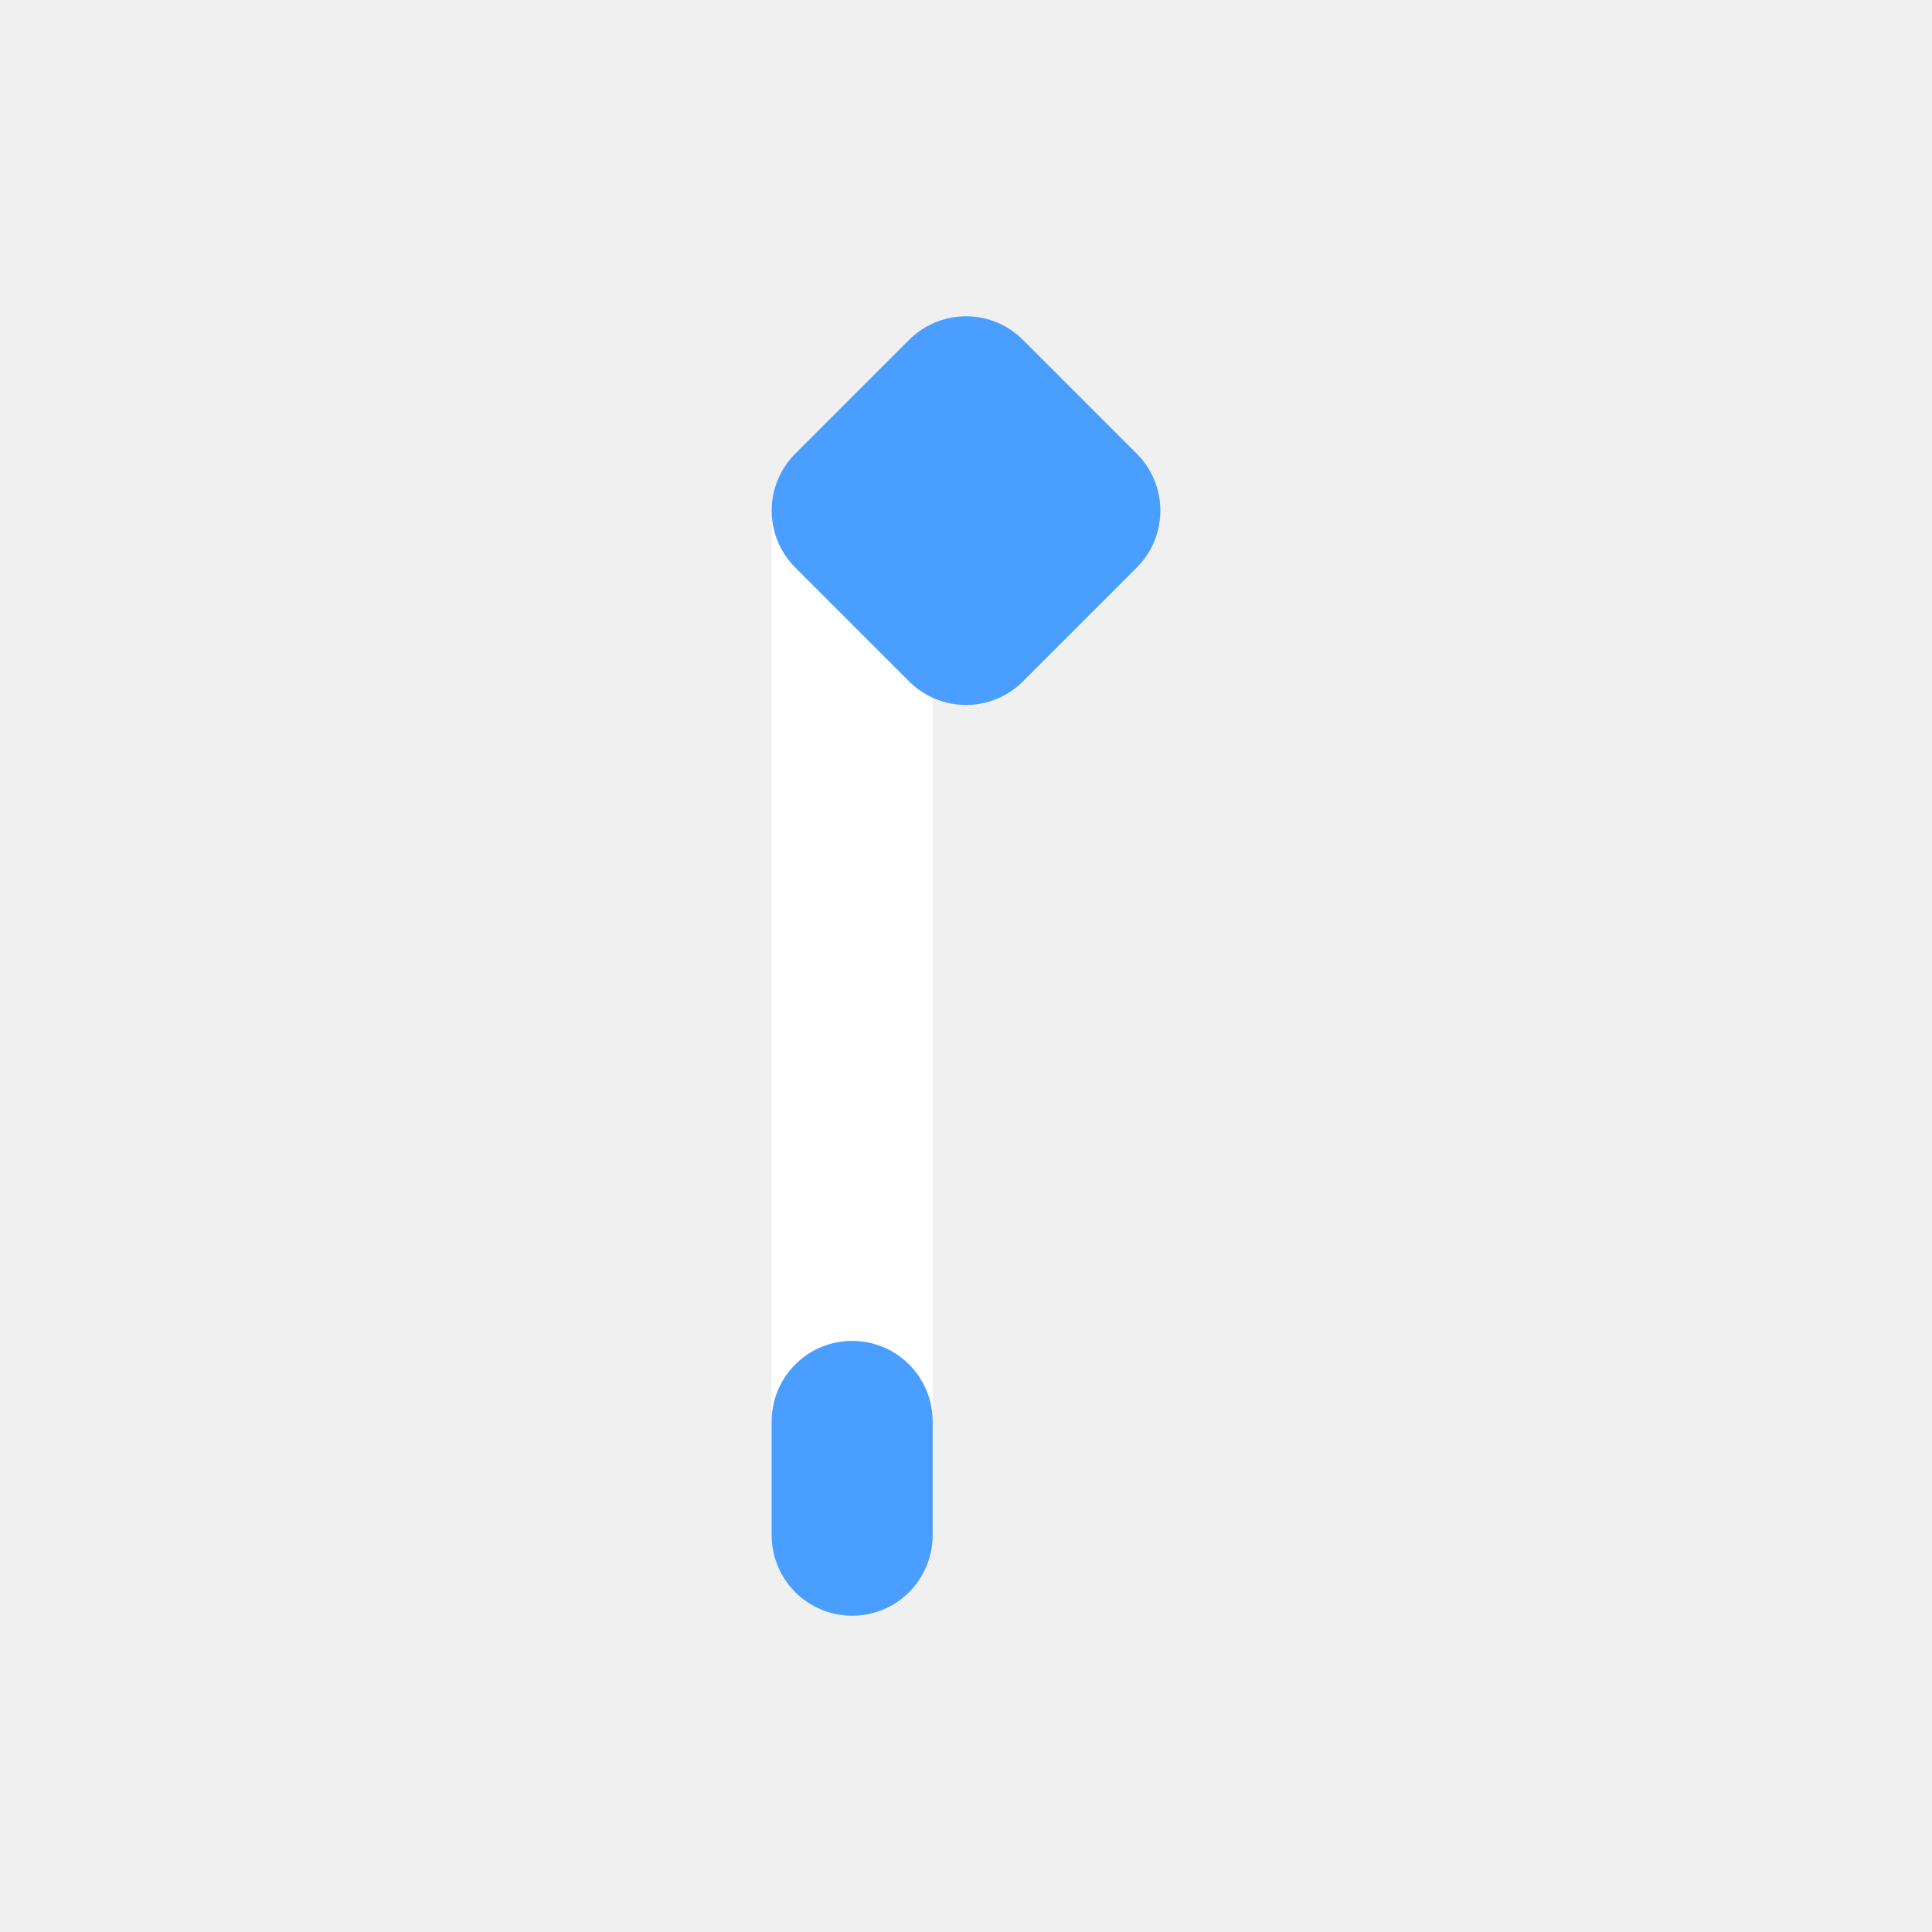
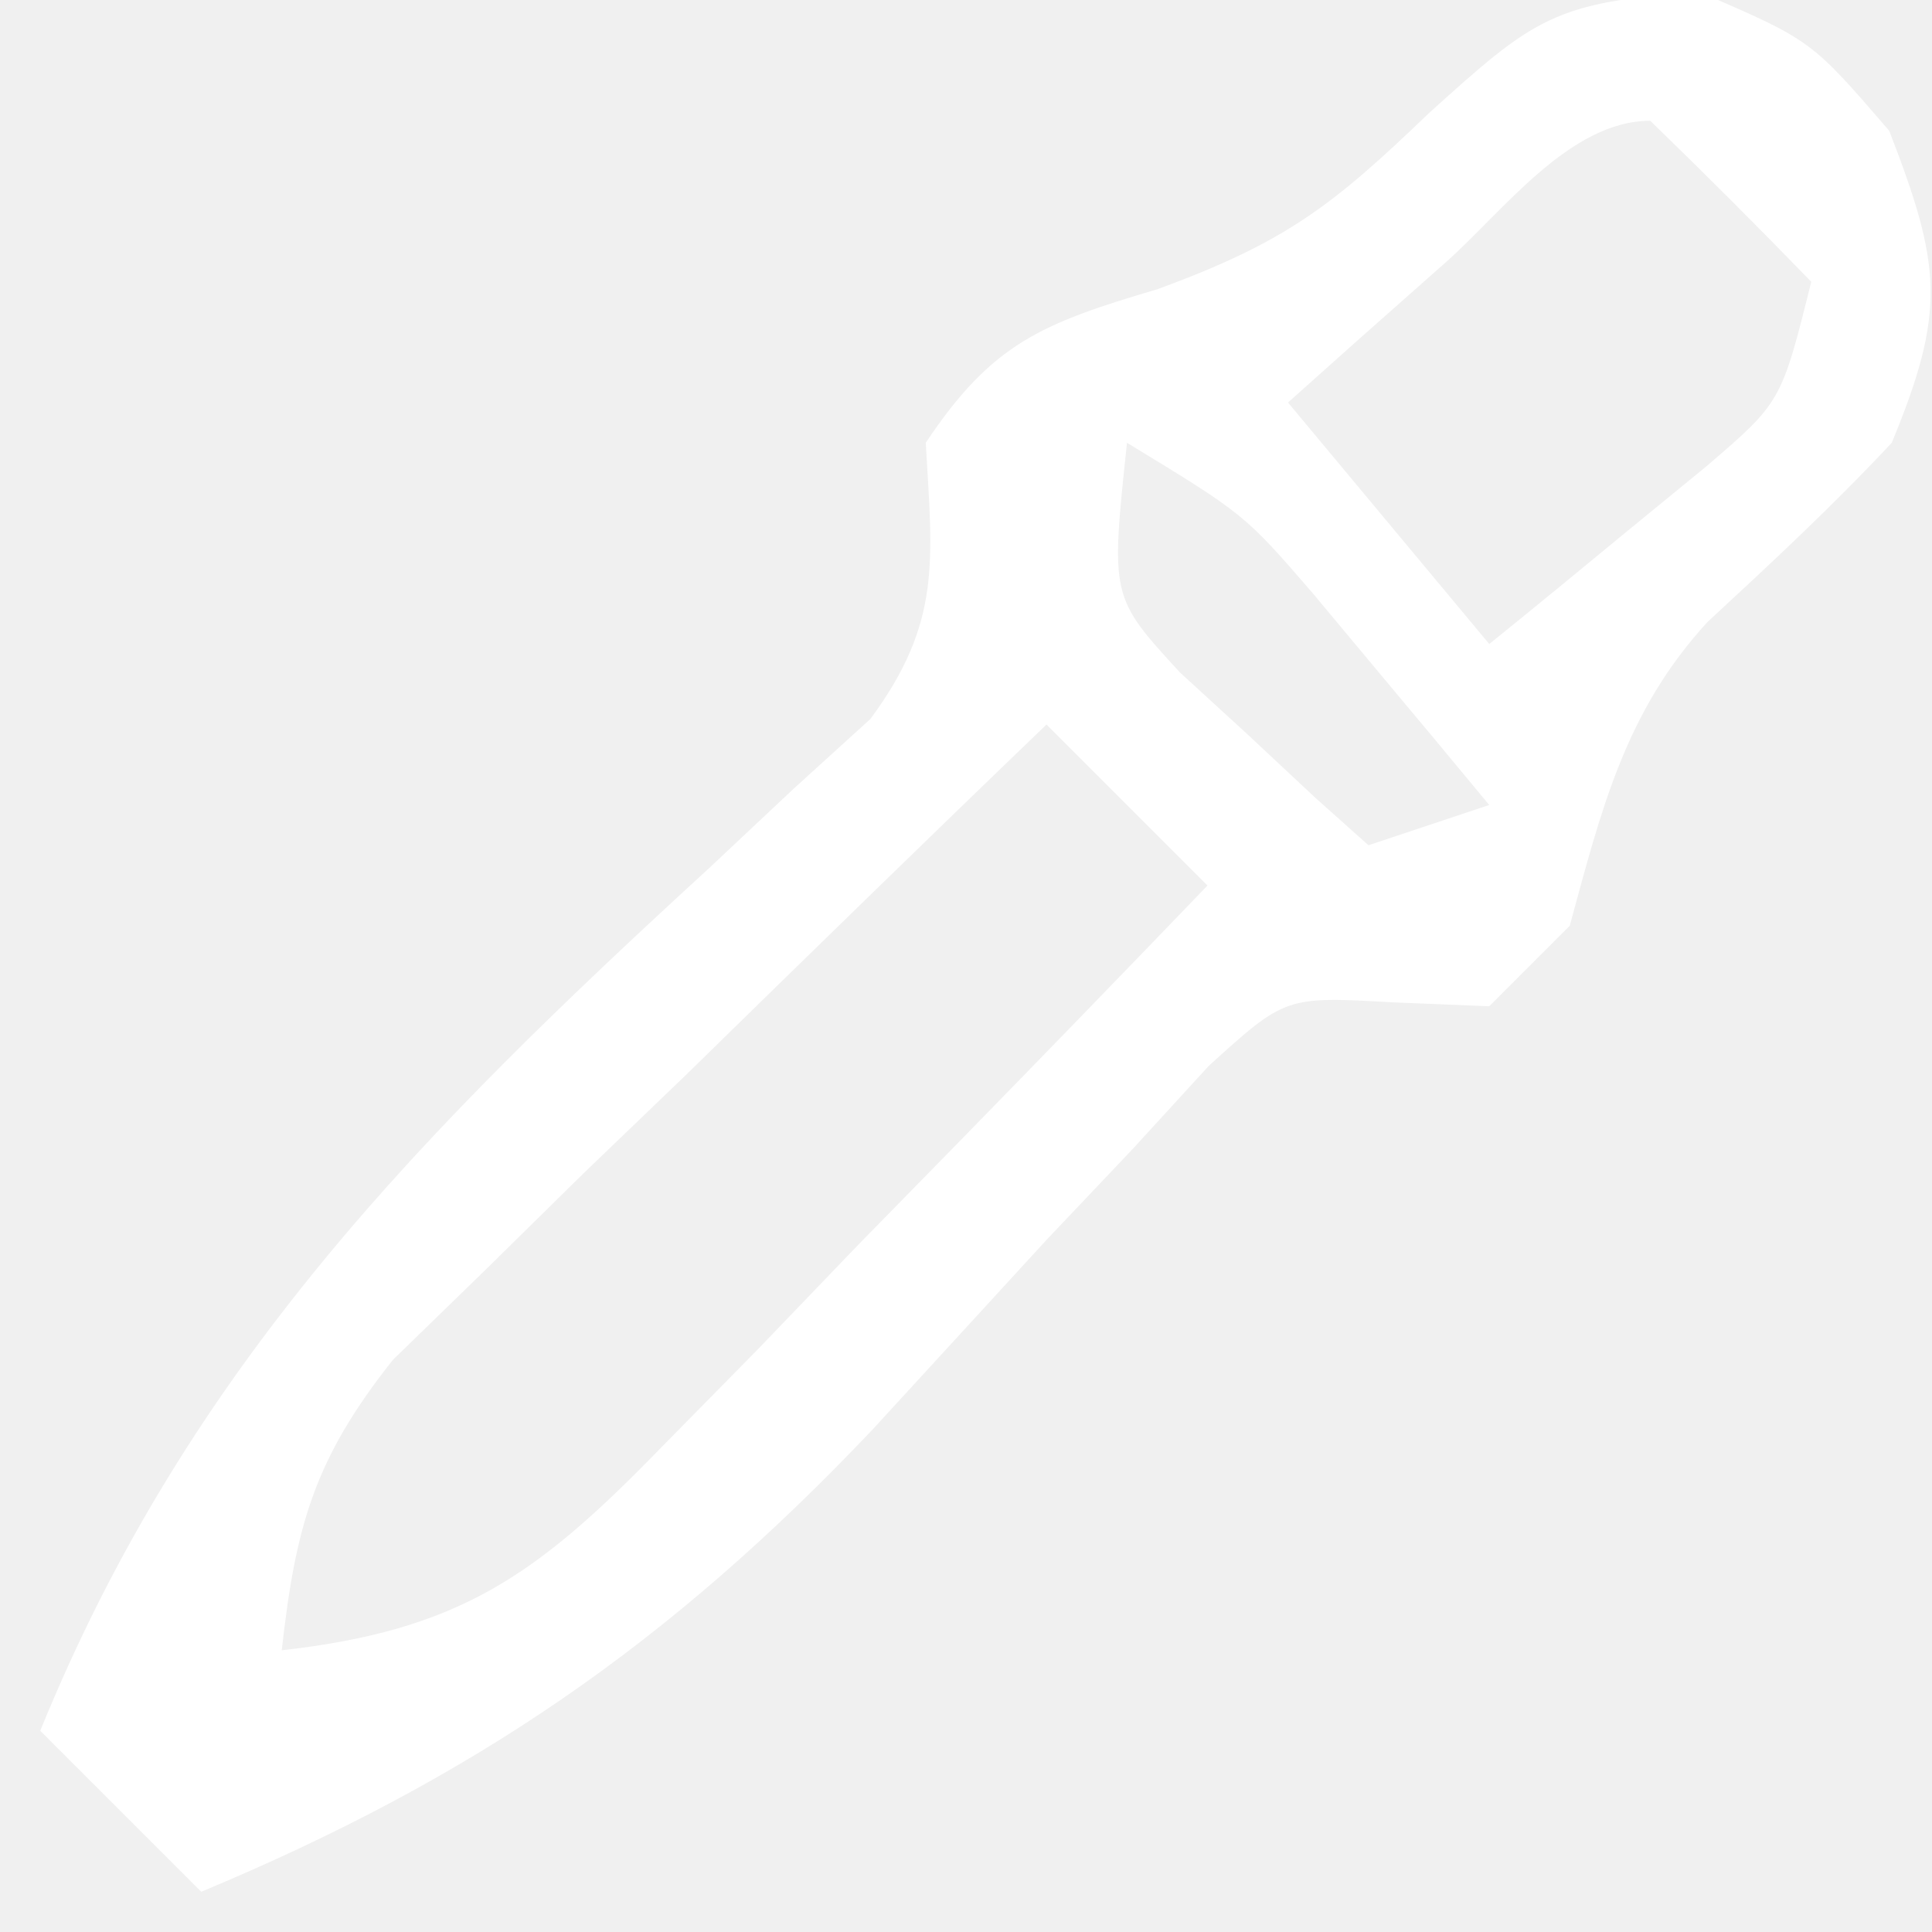
- <svg xmlns="http://www.w3.org/2000/svg" viewBox="0 0 24 24" width="24" height="24" fill="none">
-   <g transform="rotate(-45 12 12)">
-     <path d="M7 15 L15 7" stroke="#ffffff" stroke-width="2" stroke-linecap="round" />
-     <path d="M15 7 L17 7 L17 9 L15 9 Z" stroke="#4a9eff" fill="none" stroke-width="2" stroke-linejoin="round" />
-     <path d="M6 16 L7 15" stroke="#4a9eff" stroke-width="2" stroke-linecap="round" />
-   </g>
+ <svg xmlns="http://www.w3.org/2000/svg" version="1.1" width="48" height="48">
+   <path d="M0 0 C2.75 1.188 2.75 1.188 4.688 3.438 C5.972 6.763 6.116 7.893 4.75 11.188 C3.29 12.75 1.746 14.186 0.176 15.637 C-1.876 17.868 -2.464 20.305 -3.25 23.188 C-3.91 23.848 -4.57 24.508 -5.25 25.188 C-6.037 25.156 -6.823 25.124 -7.634 25.091 C-10.312 24.94 -10.312 24.94 -12.219 26.669 C-12.842 27.349 -13.464 28.029 -14.105 28.73 C-15.164 29.847 -15.164 29.847 -16.244 30.986 C-17.688 32.558 -19.13 34.131 -20.572 35.705 C-25.621 41.028 -30.474 44.359 -37.25 47.188 C-38.57 45.867 -39.89 44.547 -41.25 43.188 C-37.569 34.137 -31.743 28.277 -24.637 21.76 C-23.944 21.109 -23.252 20.459 -22.539 19.789 C-21.907 19.215 -21.275 18.641 -20.624 18.049 C-18.846 15.64 -19.084 14.116 -19.25 11.188 C-17.6 8.713 -16.366 8.222 -13.5 7.375 C-10.298 6.205 -9.134 5.289 -6.75 3 C-4.157 0.659 -3.641 0.21 0 0 Z M-6.312 6.688 C-7.046 7.337 -7.779 7.987 -8.535 8.656 C-9.101 9.162 -9.667 9.667 -10.25 10.188 C-7.775 13.158 -7.775 13.158 -5.25 16.188 C-4.098 15.258 -2.953 14.318 -1.812 13.375 C-1.174 12.853 -0.536 12.331 0.121 11.793 C2.005 10.179 2.005 10.179 2.75 7.188 C1.438 5.833 0.104 4.5 -1.25 3.188 C-3.249 3.188 -4.91 5.441 -6.312 6.688 Z M-14.25 11.188 C-14.657 15.018 -14.657 15.018 -12.938 16.891 C-12.102 17.656 -12.102 17.656 -11.25 18.438 C-10.693 18.958 -10.136 19.479 -9.562 20.016 C-9.129 20.402 -8.696 20.789 -8.25 21.188 C-7.26 20.858 -6.27 20.527 -5.25 20.188 C-6.183 19.059 -7.121 17.934 -8.062 16.812 C-8.585 16.186 -9.107 15.56 -9.645 14.914 C-11.332 12.965 -11.332 12.965 -14.25 11.188 Z M-16.25 18.188 C-19.246 21.067 -22.218 23.969 -25.188 26.875 C-26.038 27.692 -26.888 28.508 -27.764 29.35 C-28.573 30.146 -29.381 30.942 -30.215 31.762 C-30.964 32.49 -31.713 33.218 -32.484 33.968 C-34.439 36.425 -34.906 38.1 -35.25 41.188 C-30.823 40.694 -28.9 39.317 -25.824 36.152 C-24.63 34.939 -24.63 34.939 -23.412 33.701 C-22.595 32.851 -21.779 32.001 -20.938 31.125 C-19.684 29.844 -19.684 29.844 -18.404 28.537 C-16.344 26.429 -14.293 24.313 -12.25 22.188 C-13.57 20.867 -14.89 19.547 -16.25 18.188 Z " fill="#ffffff" transform="translate(42.25,-0.1875)" />
</svg>
